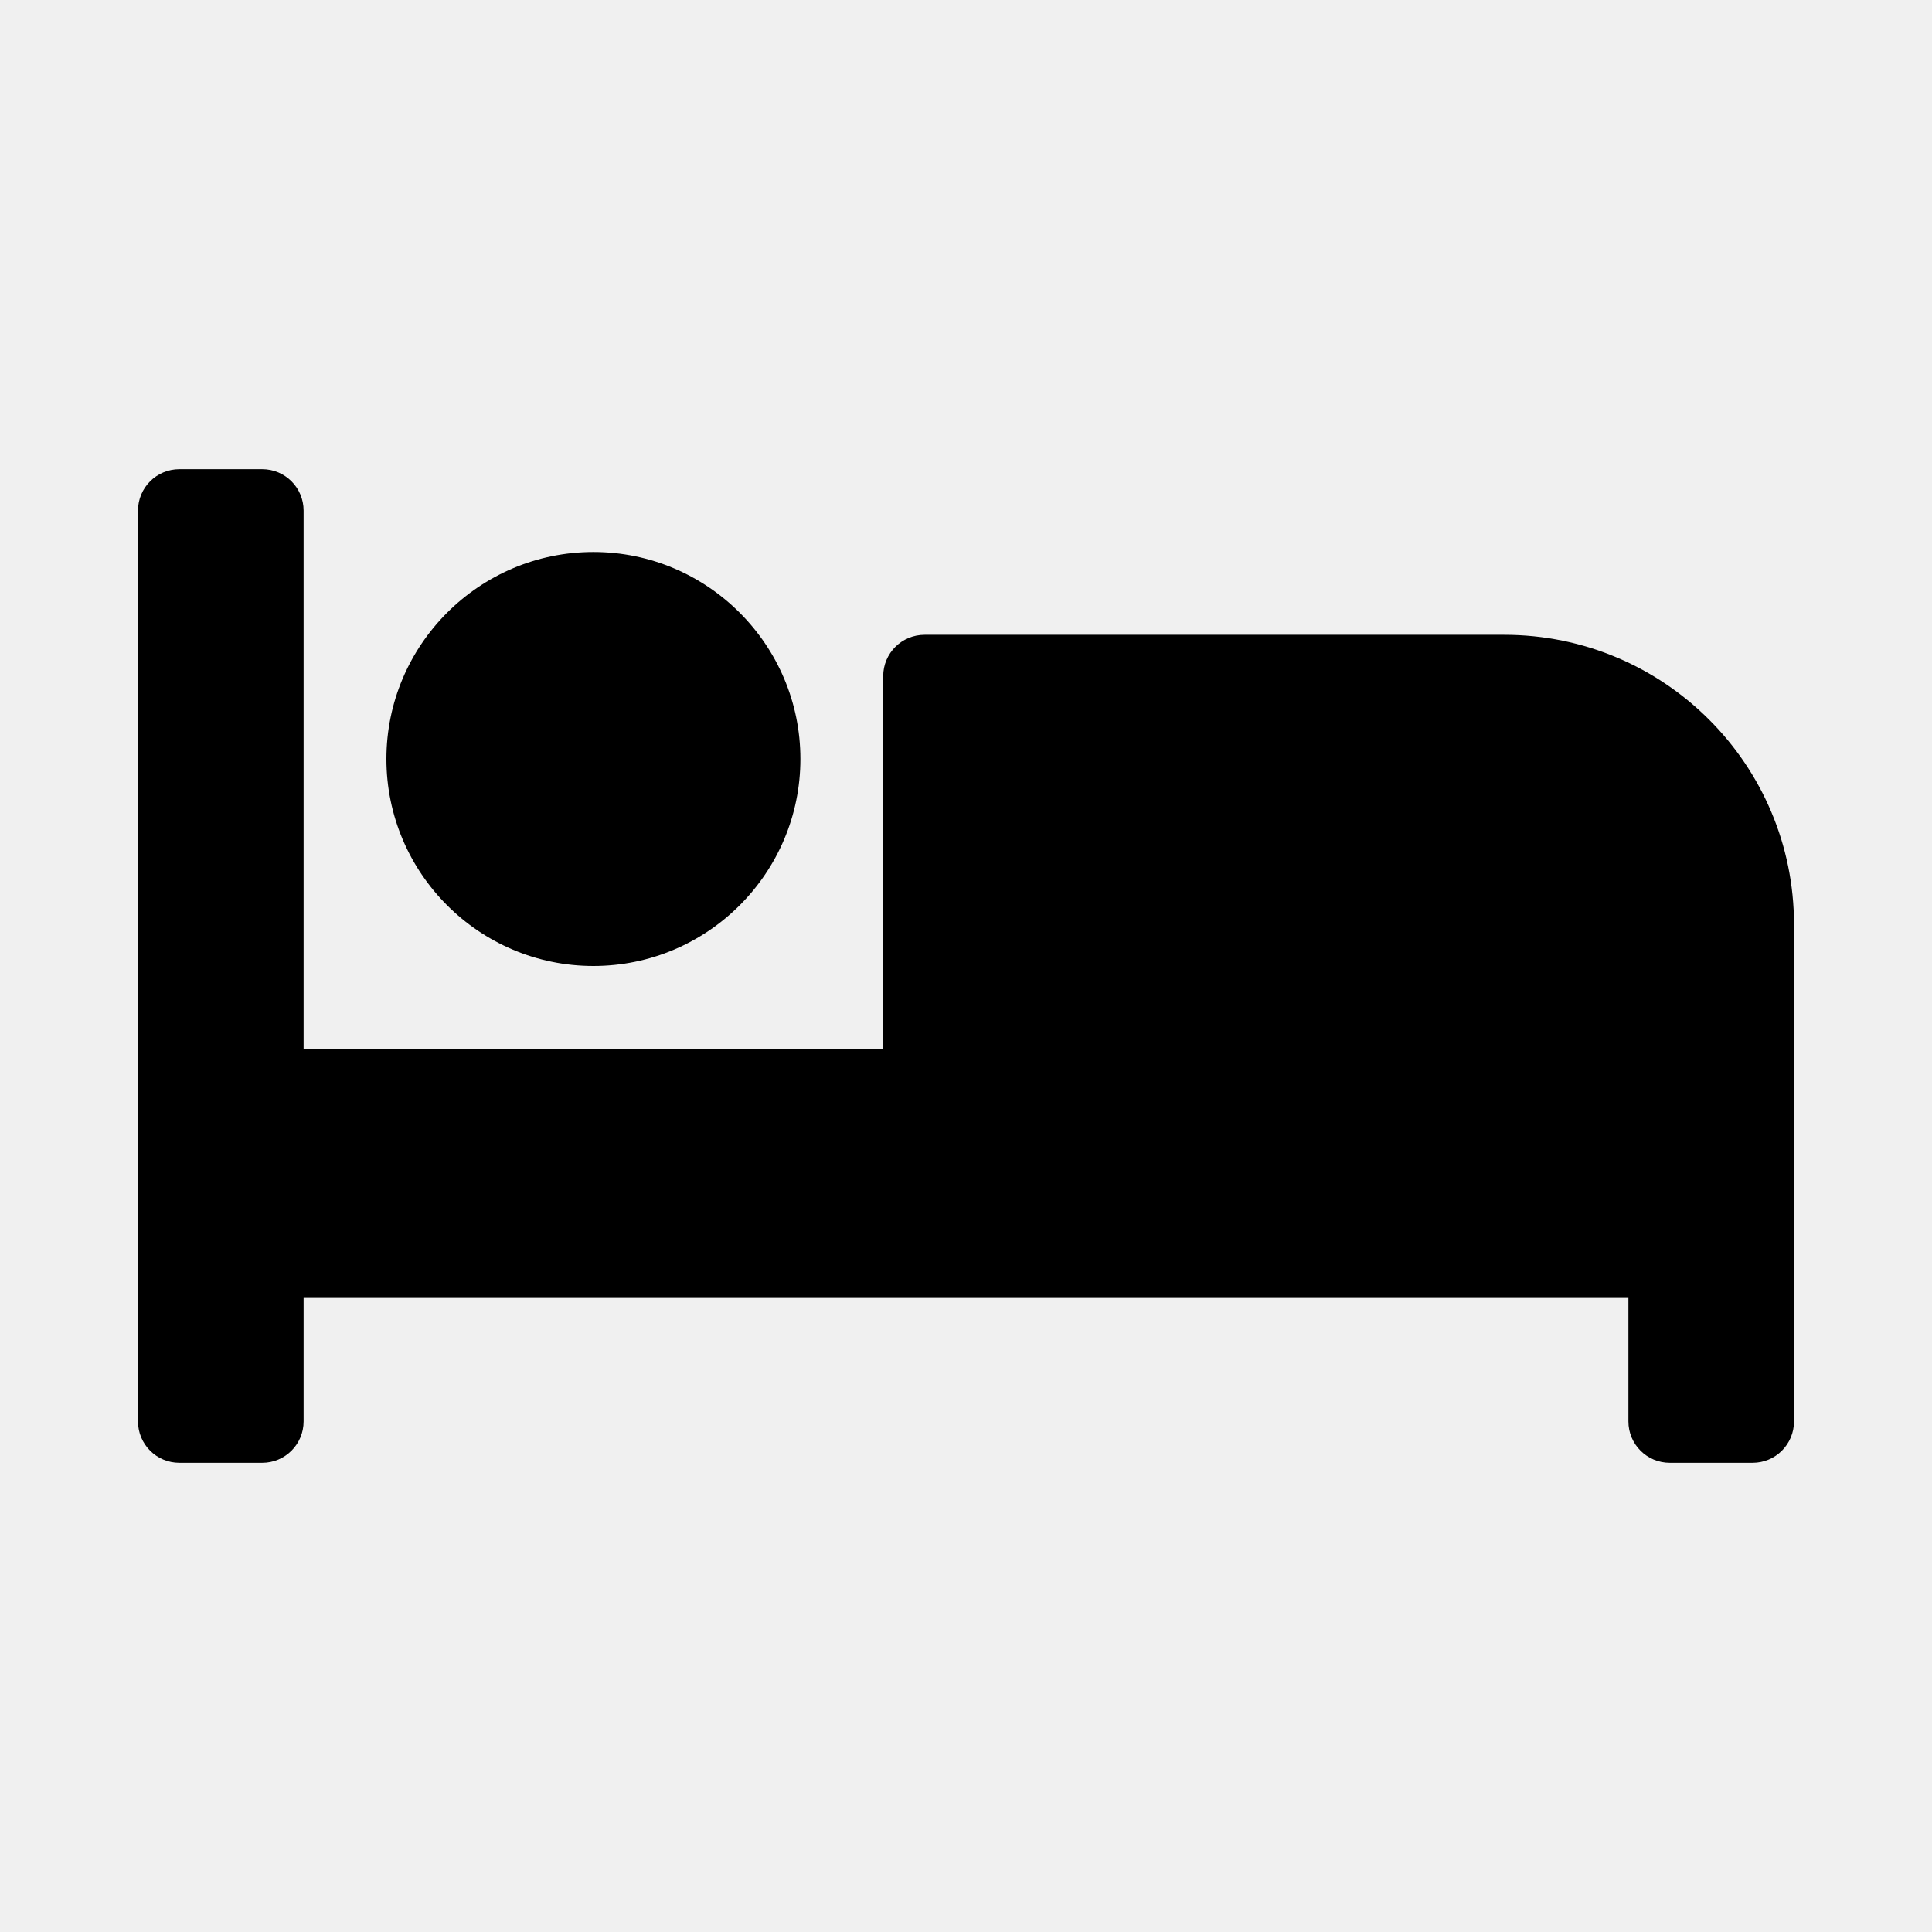
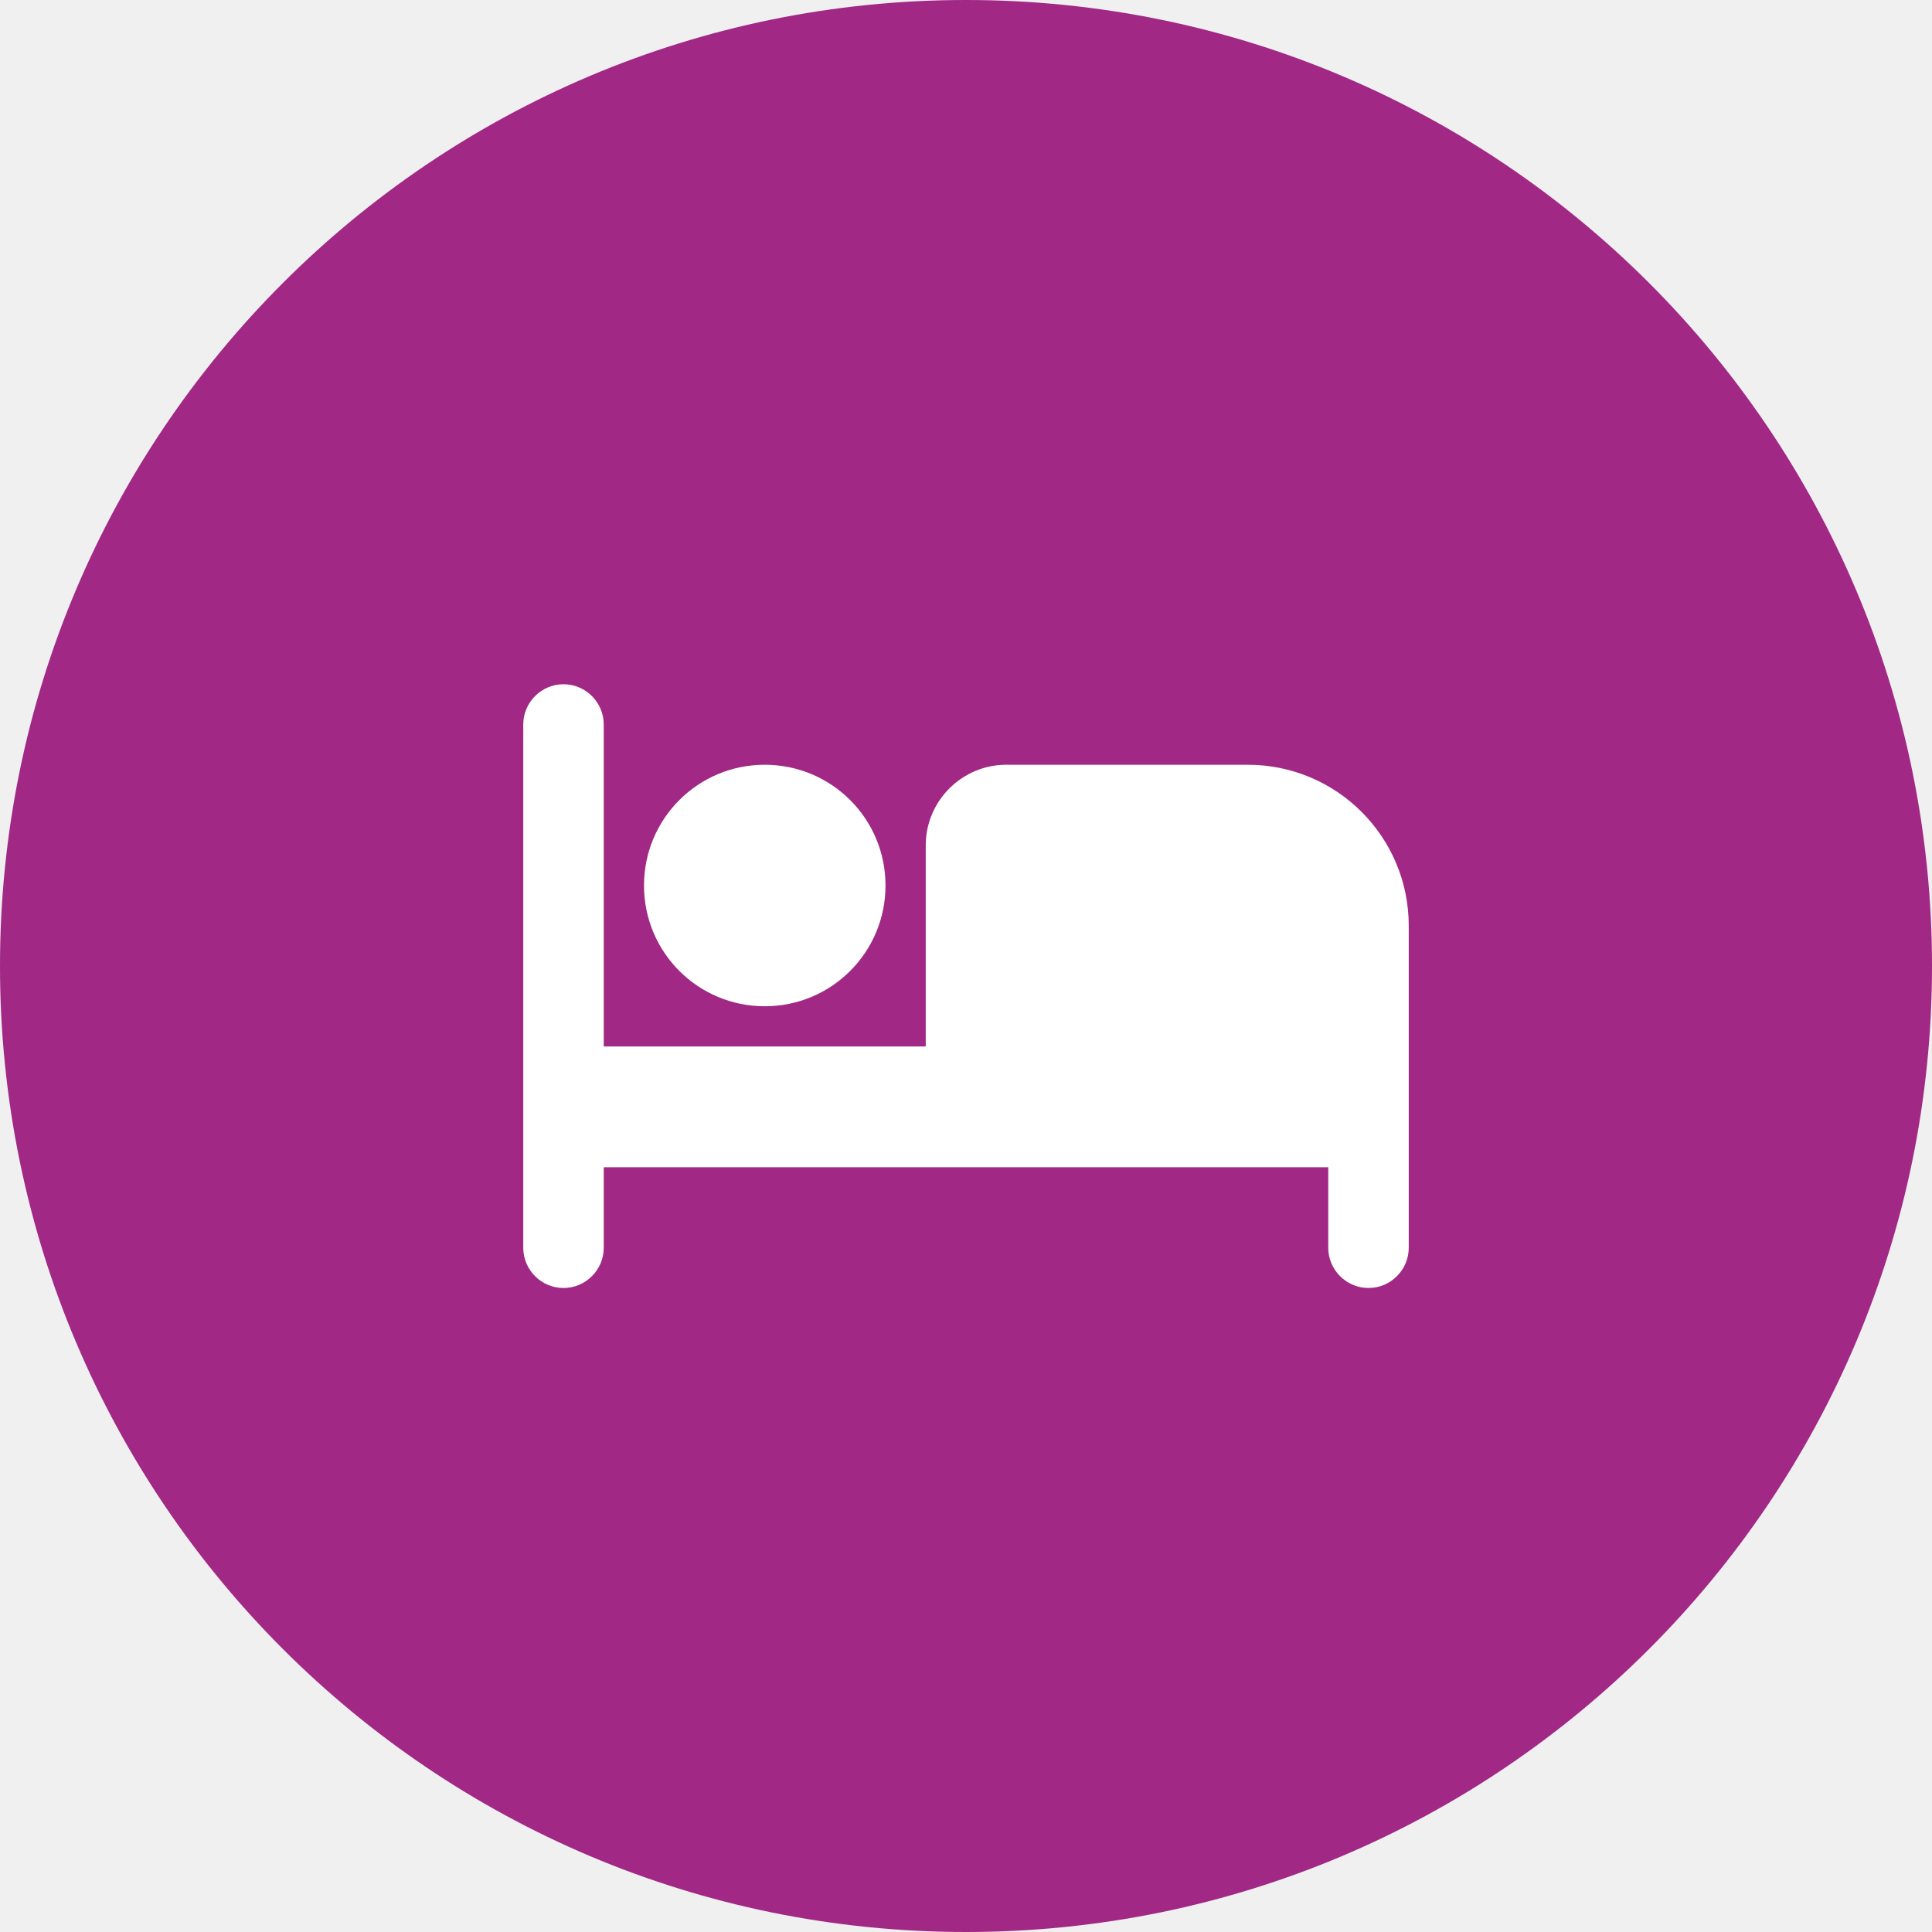
- <svg xmlns="http://www.w3.org/2000/svg" fill="#000000" width="800px" height="800px" viewBox="0 0 14 14" role="img" focusable="false" aria-hidden="true">
-   <path d="M 4.3,7 C 5.127,7 5.8,6.327 5.8,5.5 5.8,4.673 5.127,4 4.3,4 3.473,4 2.8,4.673 2.8,5.5 2.8,6.327 3.473,7 4.3,7 Z m 6.6,-2.4 -4.2,0 C 6.534,4.6 6.4,4.734 6.4,4.9 l 0,2.7 -4.2,0 0,-3.9 C 2.2,3.534 2.066,3.4 1.9,3.4 l -0.6,0 C 1.134,3.4 1,3.534 1,3.7 l 0,6.6 c 0,0.166 0.134,0.3 0.3,0.3 l 0.6,0 c 0.166,0 0.3,-0.134 0.3,-0.3 l 0,-0.9 9.6,0 0,0.9 c 0,0.166 0.134,0.3 0.3,0.3 l 0.6,0 c 0.166,0 0.3,-0.134 0.3,-0.3 L 13,6.7 C 13,5.54 12.06,4.6 10.9,4.6 Z" />
+ <svg xmlns="http://www.w3.org/2000/svg" width="80px" height="80px" viewBox="0 0 80 80" version="1.1">
+   <g id="Icon/Cards/Hotels/Hover" stroke="none" stroke-width="1" fill="none" fill-rule="evenodd">
+     <g id="Icon_Cards">
+       <circle id="Oval" fill="#A12885" fill-rule="nonzero" cx="40" cy="40" r="40" />
+       <g id="hotel" transform="translate(20, 20)">
+         <polygon id="Path" points="0 0 40 0 40 40 0 40" />
+         <path d="M11.667,21.667 C14.433,21.667 16.667,19.433 16.667,16.667 C16.667,13.9 14.433,11.667 11.667,11.667 C8.9,11.667 6.667,13.9 6.667,16.667 C6.667,19.433 8.9,21.667 11.667,21.667 Z M31.667,11.667 L21.667,11.667 C19.833,11.667 18.333,13.167 18.333,15 L18.333,23.333 L5,23.333 L5,10 C5,9.083 4.25,8.333 3.333,8.333 C2.417,8.333 1.667,9.083 1.667,10 L1.667,31.667 C1.667,32.583 2.417,33.333 3.333,33.333 C4.25,33.333 5,32.583 5,31.667 L5,28.333 L35,28.333 L35,31.667 C35,32.583 35.75,33.333 36.667,33.333 C37.583,33.333 38.333,32.583 38.333,31.667 L38.333,18.333 C38.333,14.65 35.35,11.667 31.667,11.667 Z" id="Shape" fill="#FFFFFF" fill-rule="nonzero" />
+       </g>
+     </g>
+   </g>
</svg>
